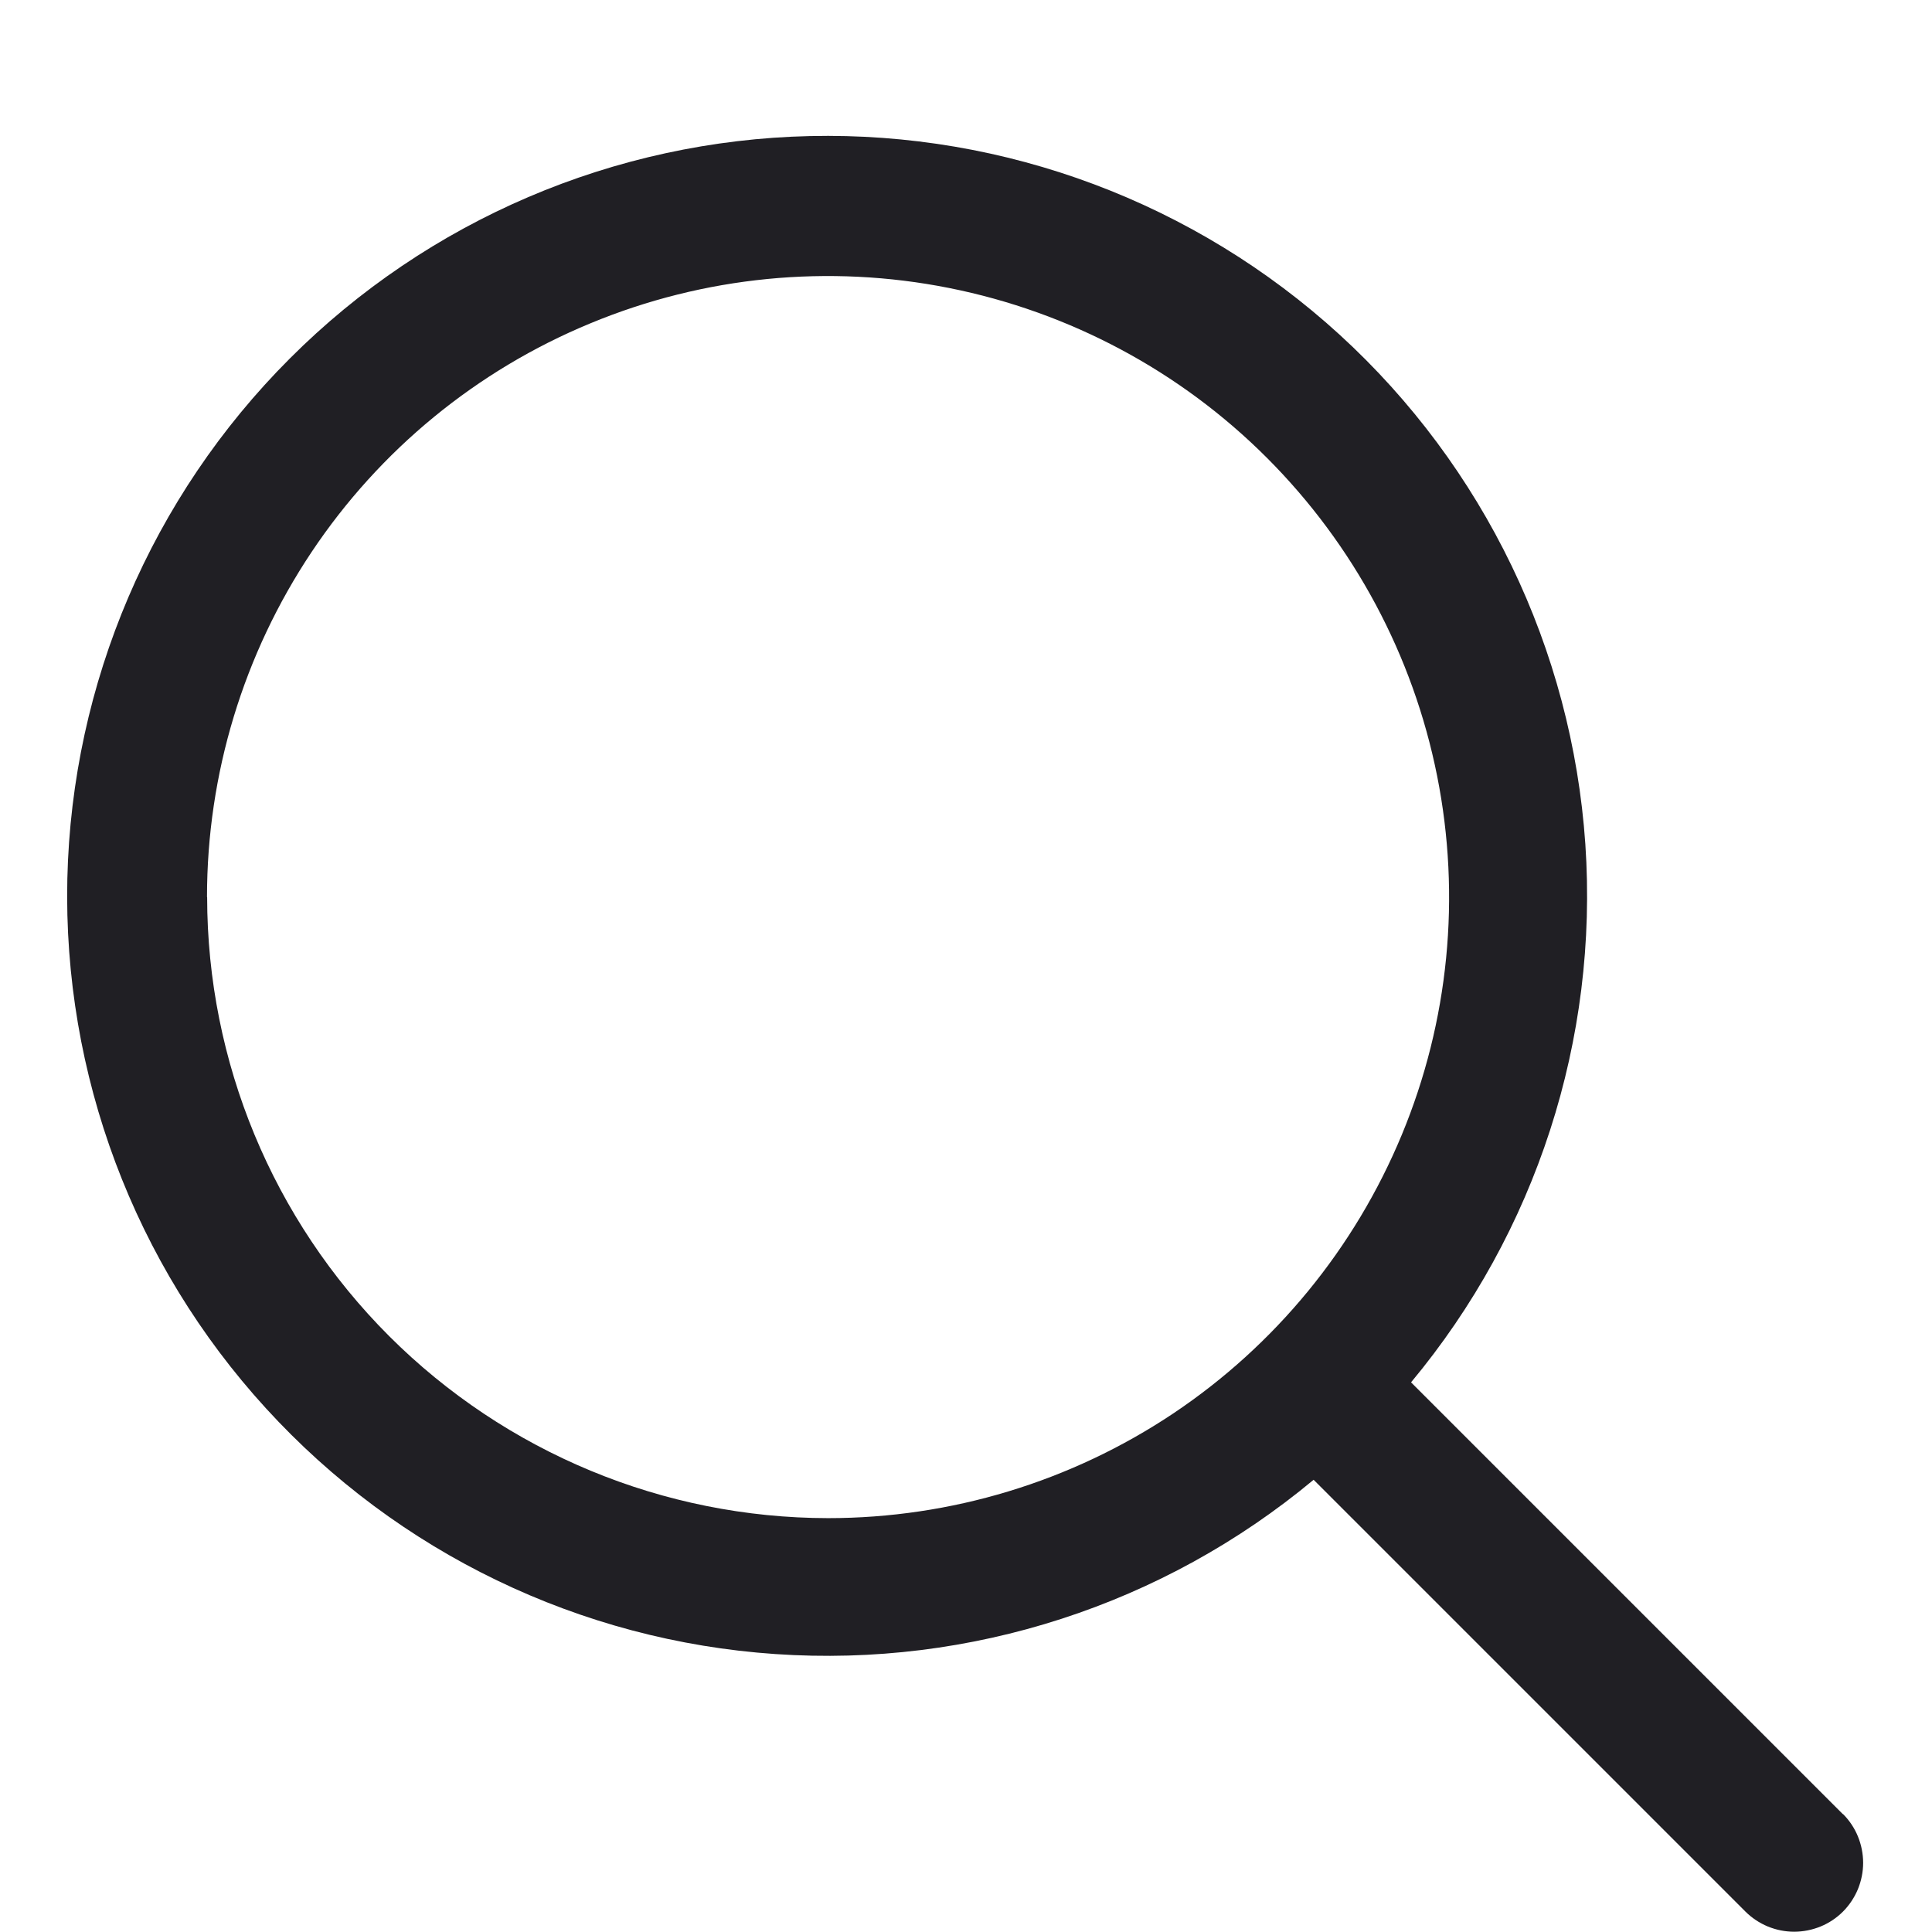
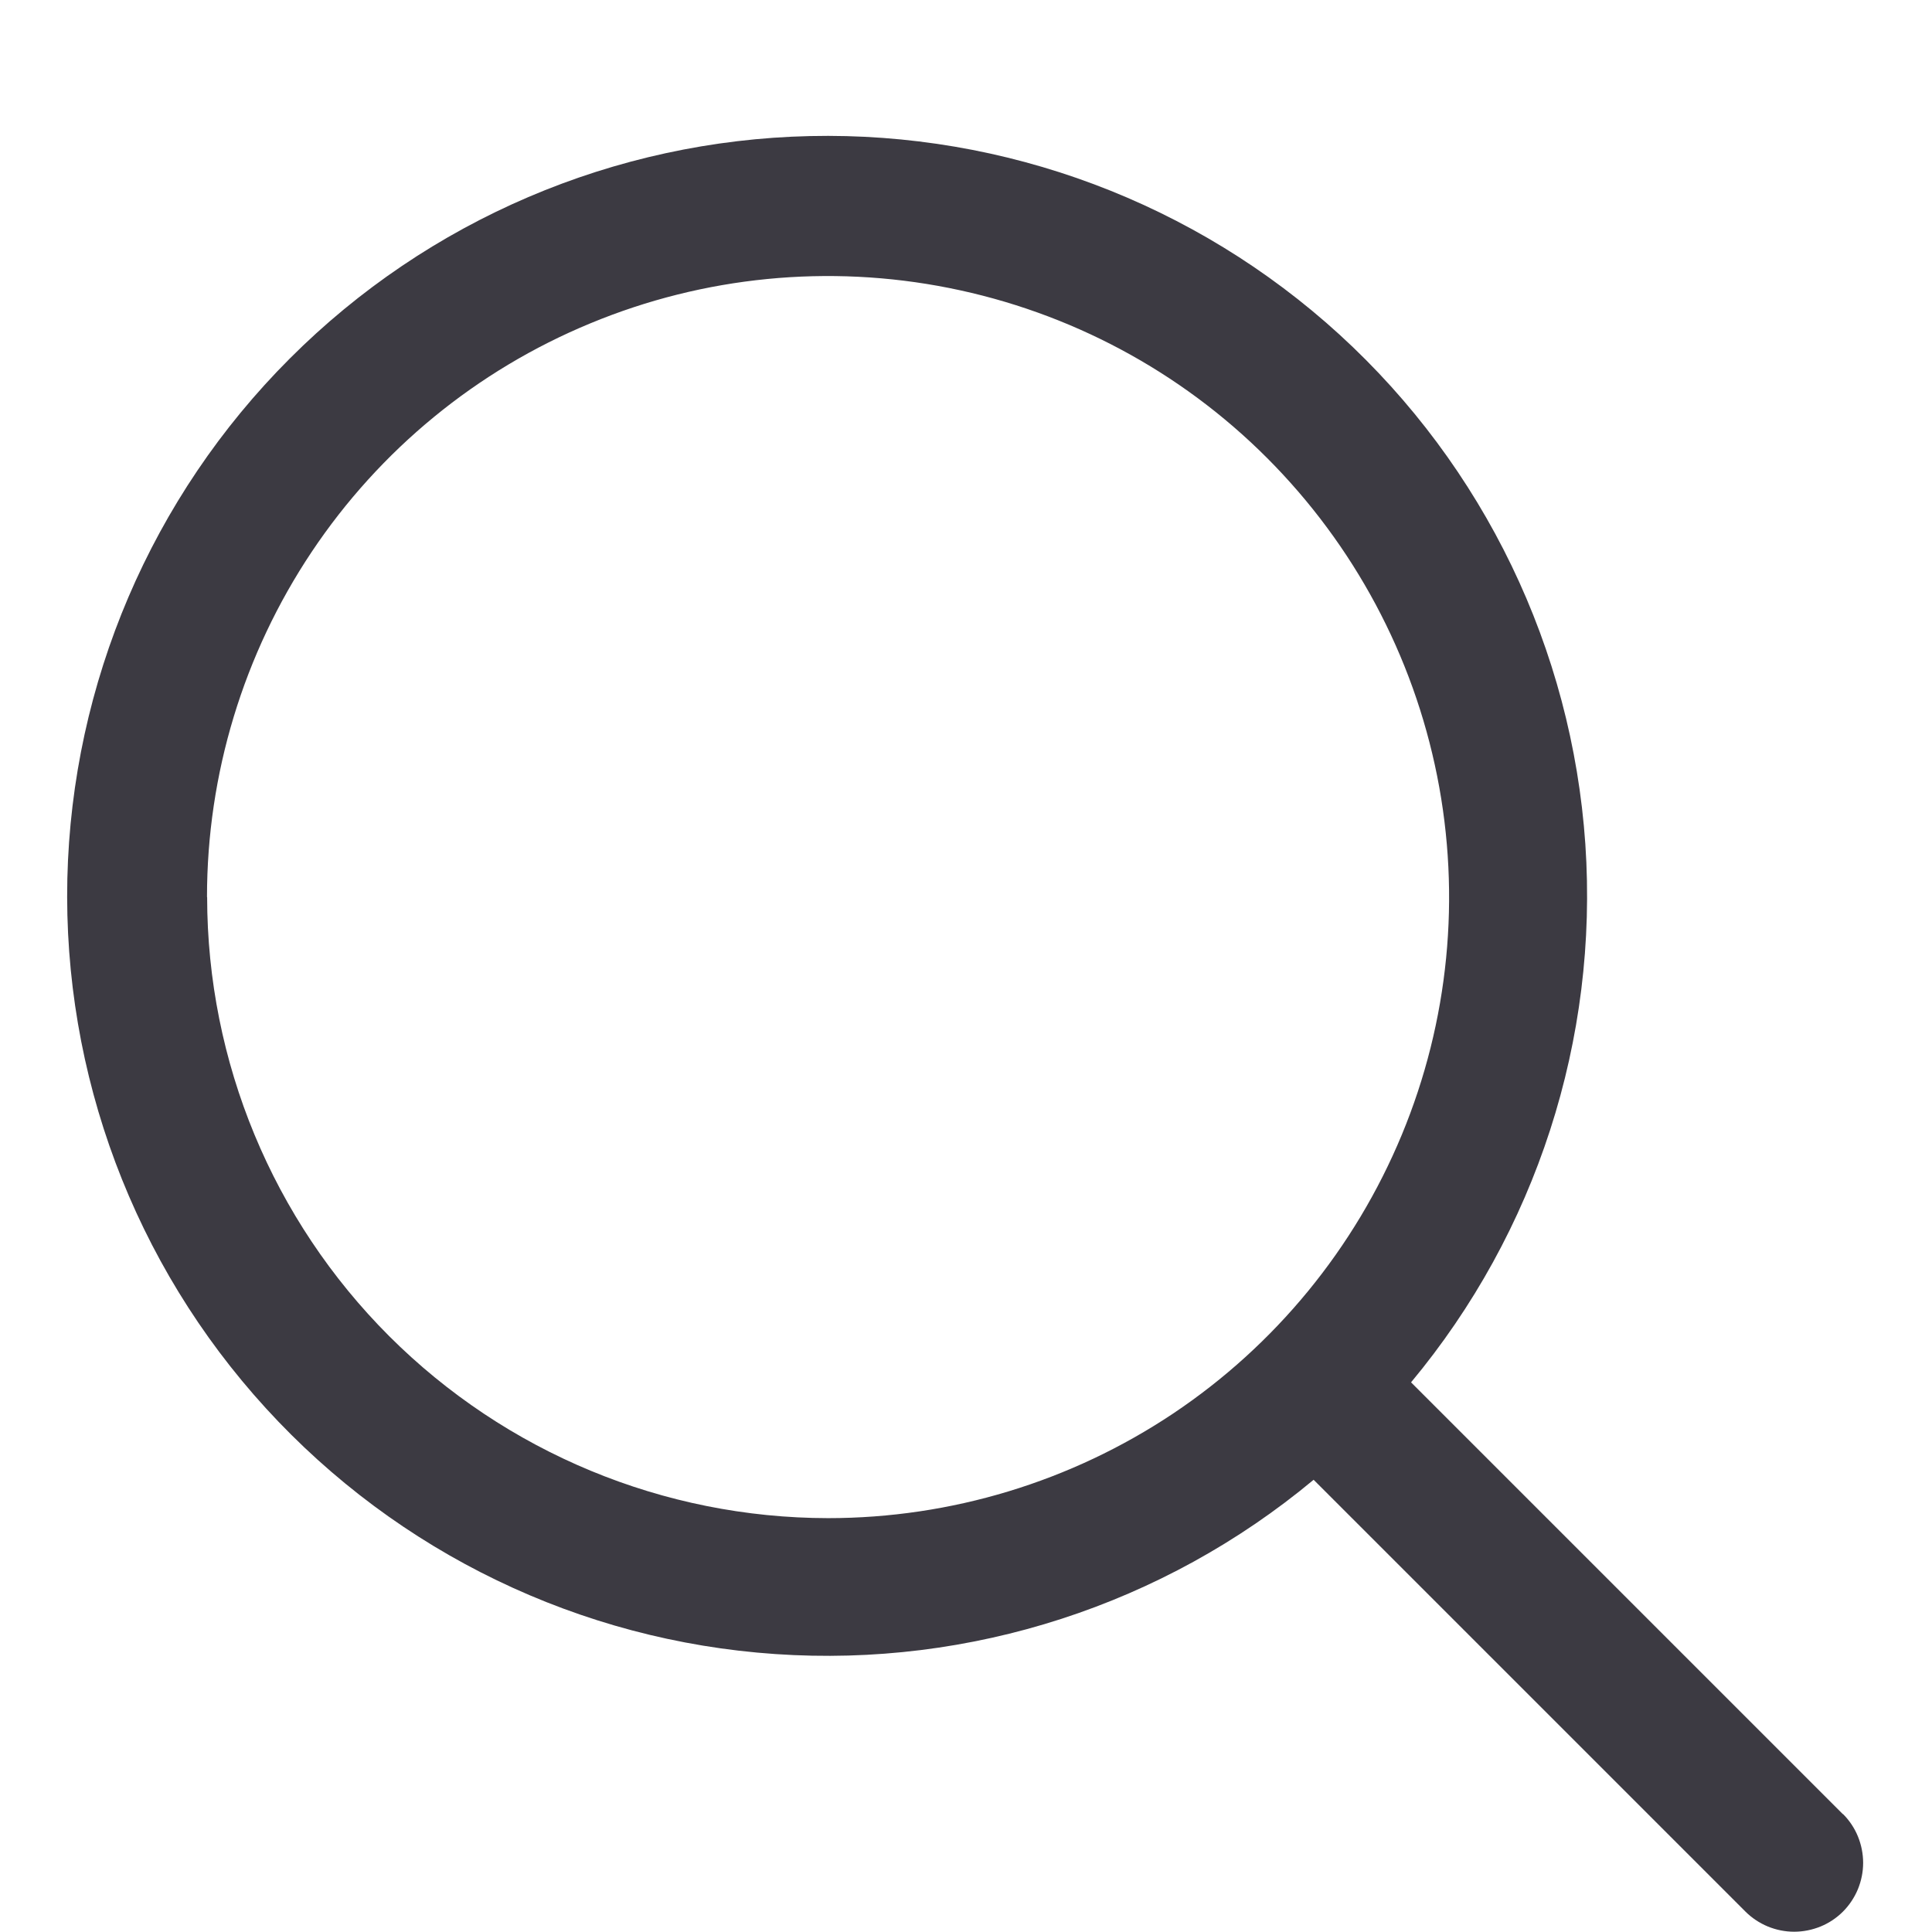
<svg xmlns="http://www.w3.org/2000/svg" fill="none" height="14" viewBox="0 0 14 14" width="14">
-   <path d="m13.354 13.146-3.129-3.129c.907-1.089 1.359-2.486 1.263-3.9-.097-1.414-.735-2.736-1.781-3.692-1.047-.956-2.421-1.471-3.838-1.439-1.417.032-2.767.609-3.769 1.612-1.002 1.002-1.579 2.352-1.612 3.769-.032 1.417.483 2.792 1.439 3.838.956 1.047 2.278 1.685 3.692 1.781 1.414.097 2.811-.356 3.9-1.263l3.129 3.129c.046.046.102.083.162.108.061.025.126.038.191.038s.131-.013.192-.038c.061-.025.116-.062.162-.108.046-.046.083-.102.108-.162.025-.061.038-.126.038-.191s-.013-.131-.038-.192c-.025-.061-.062-.116-.108-.162zm-11.854-6.646c0-.89.264-1.76.758-2.5.494-.74 1.197-1.317 2.02-1.657.822-.341 1.727-.43 2.6-.256.873.174 1.675.602 2.304 1.232s1.058 1.431 1.232 2.304c.174.873.085 1.778-.256 2.6-.341.822-.917 1.525-1.657 2.02-.74.494-1.61.758-2.5.758-1.193-.001-2.337-.476-3.181-1.319-.844-.844-1.318-1.987-1.319-3.181z" fill="#201f24" />
+   <path d="m13.354 13.146-3.129-3.129c.907-1.089 1.359-2.486 1.263-3.9-.097-1.414-.735-2.736-1.781-3.692-1.047-.956-2.421-1.471-3.838-1.439-1.417.032-2.767.609-3.769 1.612-1.002 1.002-1.579 2.352-1.612 3.769-.032 1.417.483 2.792 1.439 3.838.956 1.047 2.278 1.685 3.692 1.781 1.414.097 2.811-.356 3.9-1.263l3.129 3.129c.046.046.102.083.162.108.061.025.126.038.191.038s.131-.013.192-.038c.061-.025.116-.062.162-.108.046-.046.083-.102.108-.162.025-.061.038-.126.038-.191s-.013-.131-.038-.192c-.025-.061-.062-.116-.108-.162zm-11.854-6.646c0-.89.264-1.76.758-2.5.494-.74 1.197-1.317 2.02-1.657.822-.341 1.727-.43 2.6-.256.873.174 1.675.602 2.304 1.232s1.058 1.431 1.232 2.304c.174.873.085 1.778-.256 2.6-.341.822-.917 1.525-1.657 2.02-.74.494-1.61.758-2.5.758-1.193-.001-2.337-.476-3.181-1.319-.844-.844-1.318-1.987-1.319-3.181z" fill="#3c3a42" />
</svg>
